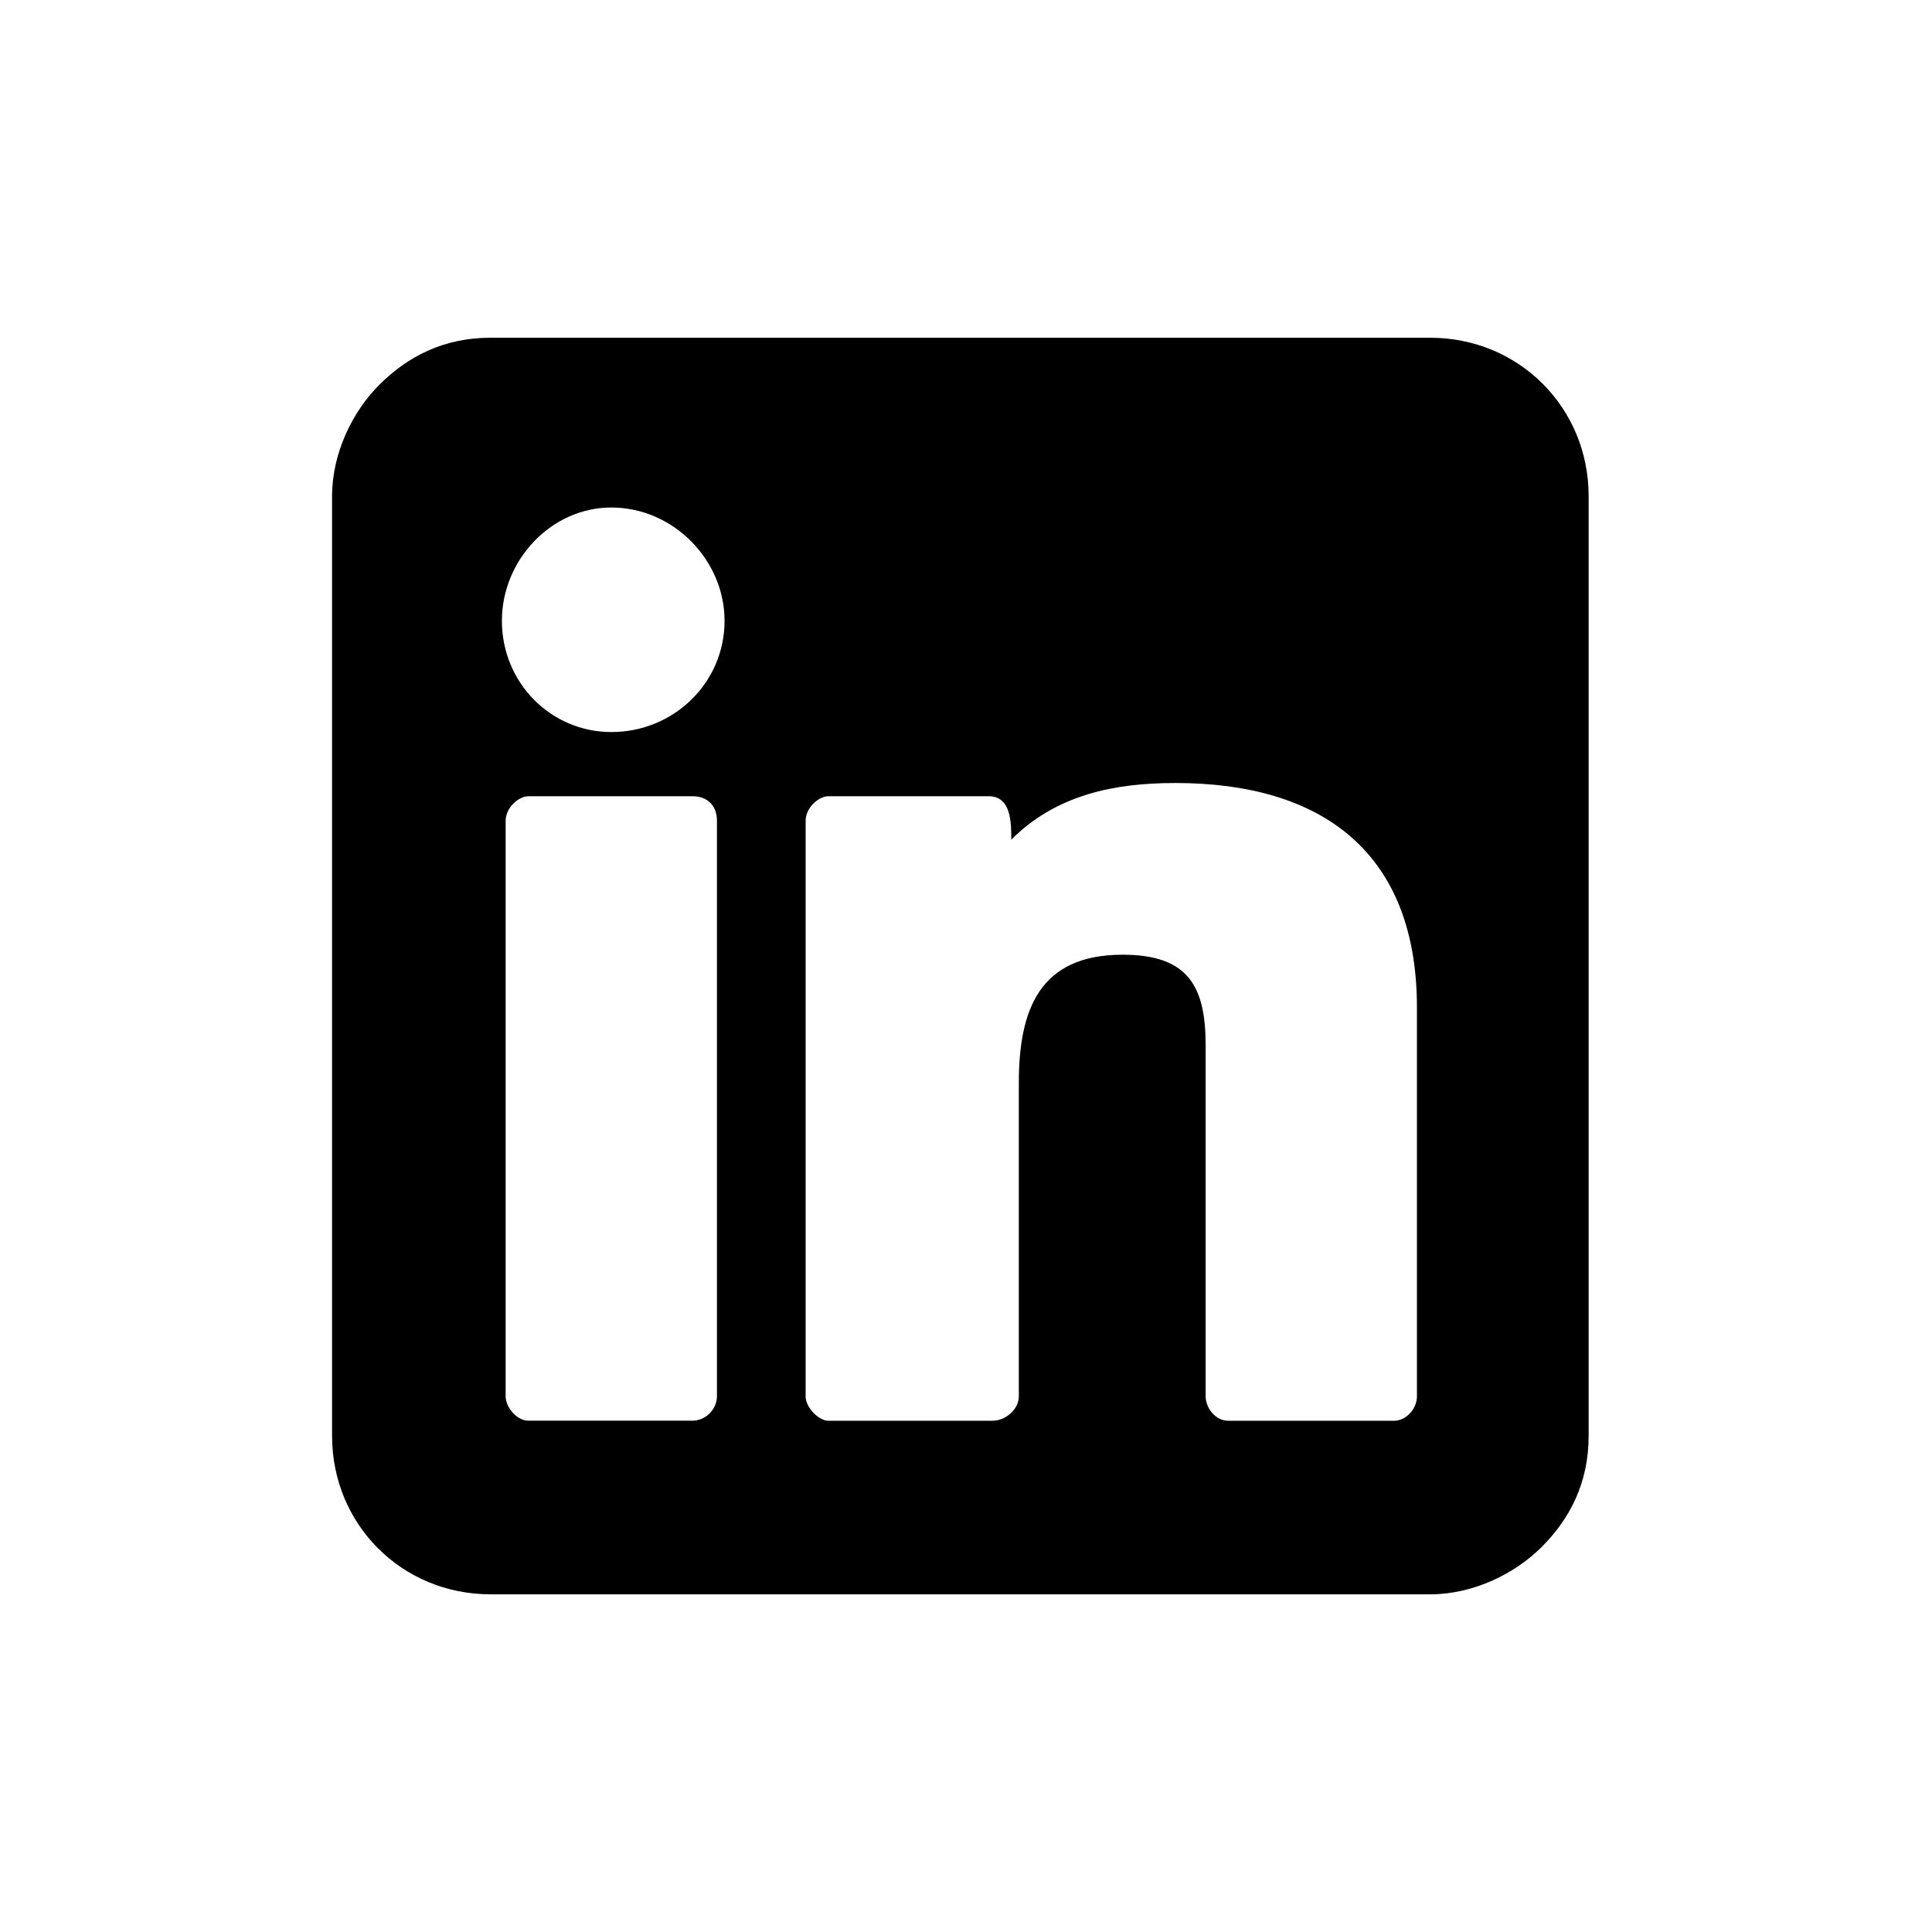
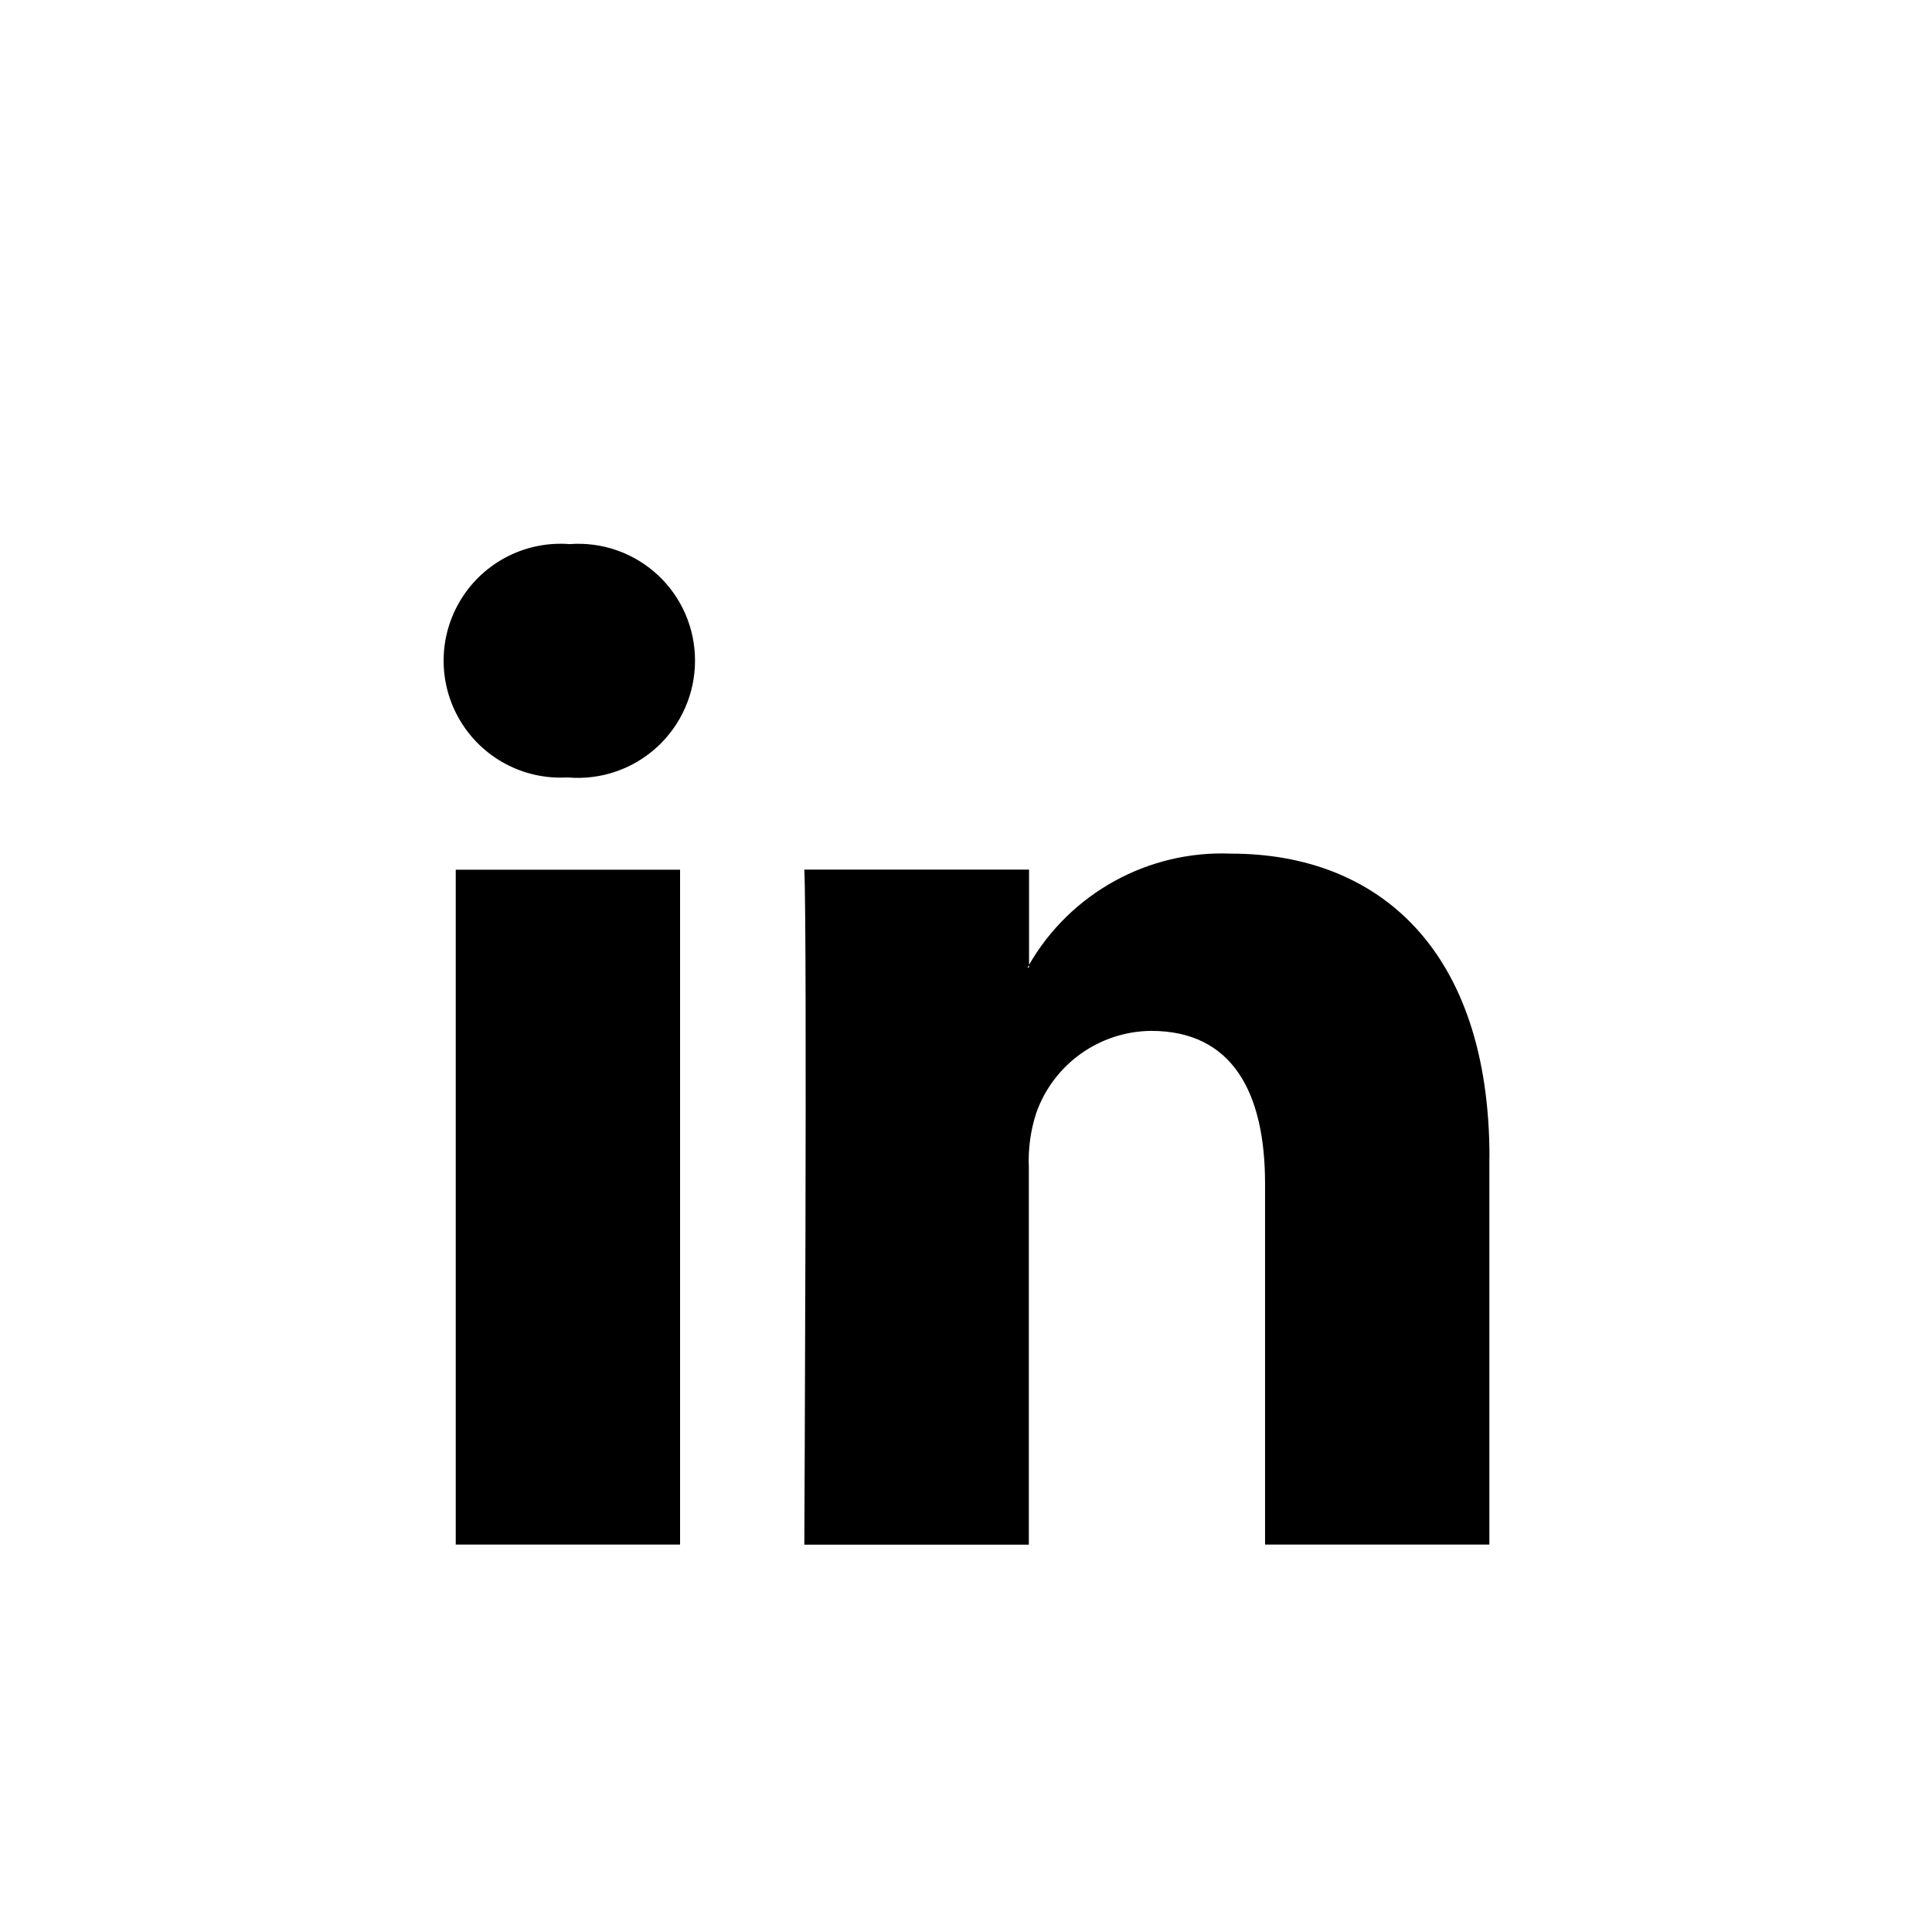
- <svg xmlns="http://www.w3.org/2000/svg" fill="#000000" width="800px" height="800px" viewBox="-5.5 0 32 32" version="1.1">
-   <path d="M0 8.219v15.563c0 1.469 1.156 2.625 2.625 2.625h15.563c0.719 0 1.406-0.344 1.844-0.781 0.469-0.469 0.781-1.063 0.781-1.844v-15.563c0-1.469-1.156-2.625-2.625-2.625h-15.563c-0.781 0-1.375 0.313-1.844 0.781-0.438 0.438-0.781 1.125-0.781 1.844zM2.813 10.281c0-1 0.813-1.875 1.813-1.875 1.031 0 1.875 0.875 1.875 1.875 0 1.031-0.844 1.844-1.875 1.844-1 0-1.813-0.813-1.813-1.844zM7.844 23.125v-9.531c0-0.219 0.219-0.406 0.375-0.406h2.656c0.375 0 0.375 0.438 0.375 0.719 0.75-0.75 1.719-0.938 2.719-0.938 2.438 0 4 1.156 4 3.719v6.438c0 0.219-0.188 0.406-0.375 0.406h-2.75c-0.219 0-0.375-0.219-0.375-0.406v-5.813c0-0.969-0.281-1.5-1.375-1.5-1.375 0-1.719 0.906-1.719 2.125v5.188c0 0.219-0.219 0.406-0.438 0.406h-2.719c-0.156 0-0.375-0.219-0.375-0.406zM2.875 23.125v-9.531c0-0.219 0.219-0.406 0.375-0.406h2.719c0.25 0 0.406 0.156 0.406 0.406v9.531c0 0.219-0.188 0.406-0.406 0.406h-2.719c-0.188 0-0.375-0.219-0.375-0.406z" />
+ <svg xmlns="http://www.w3.org/2000/svg" fill="#000000" width="800px" height="800px" viewBox="-3.5 0 19 19" class="cf-icon-svg">
+   <path d="M3.335 6.498a1.152 1.152 0 0 1-1.248 1.148h-.015a1.15 1.15 0 1 1 .03-2.295 1.147 1.147 0 0 1 1.233 1.147zM.982 8.553h2.206v6.637H.982zm10.165 2.83v3.807H8.941v-3.55c0-.893-.319-1.502-1.12-1.502a1.21 1.21 0 0 0-1.13.807 1.516 1.516 0 0 0-.073.538v3.708H4.41s.03-6.017 0-6.639h2.21v.94l-.016.023h.015V9.49a2.19 2.19 0 0 1 1.989-1.095c1.451 0 2.54.949 2.54 2.988z" />
</svg>
